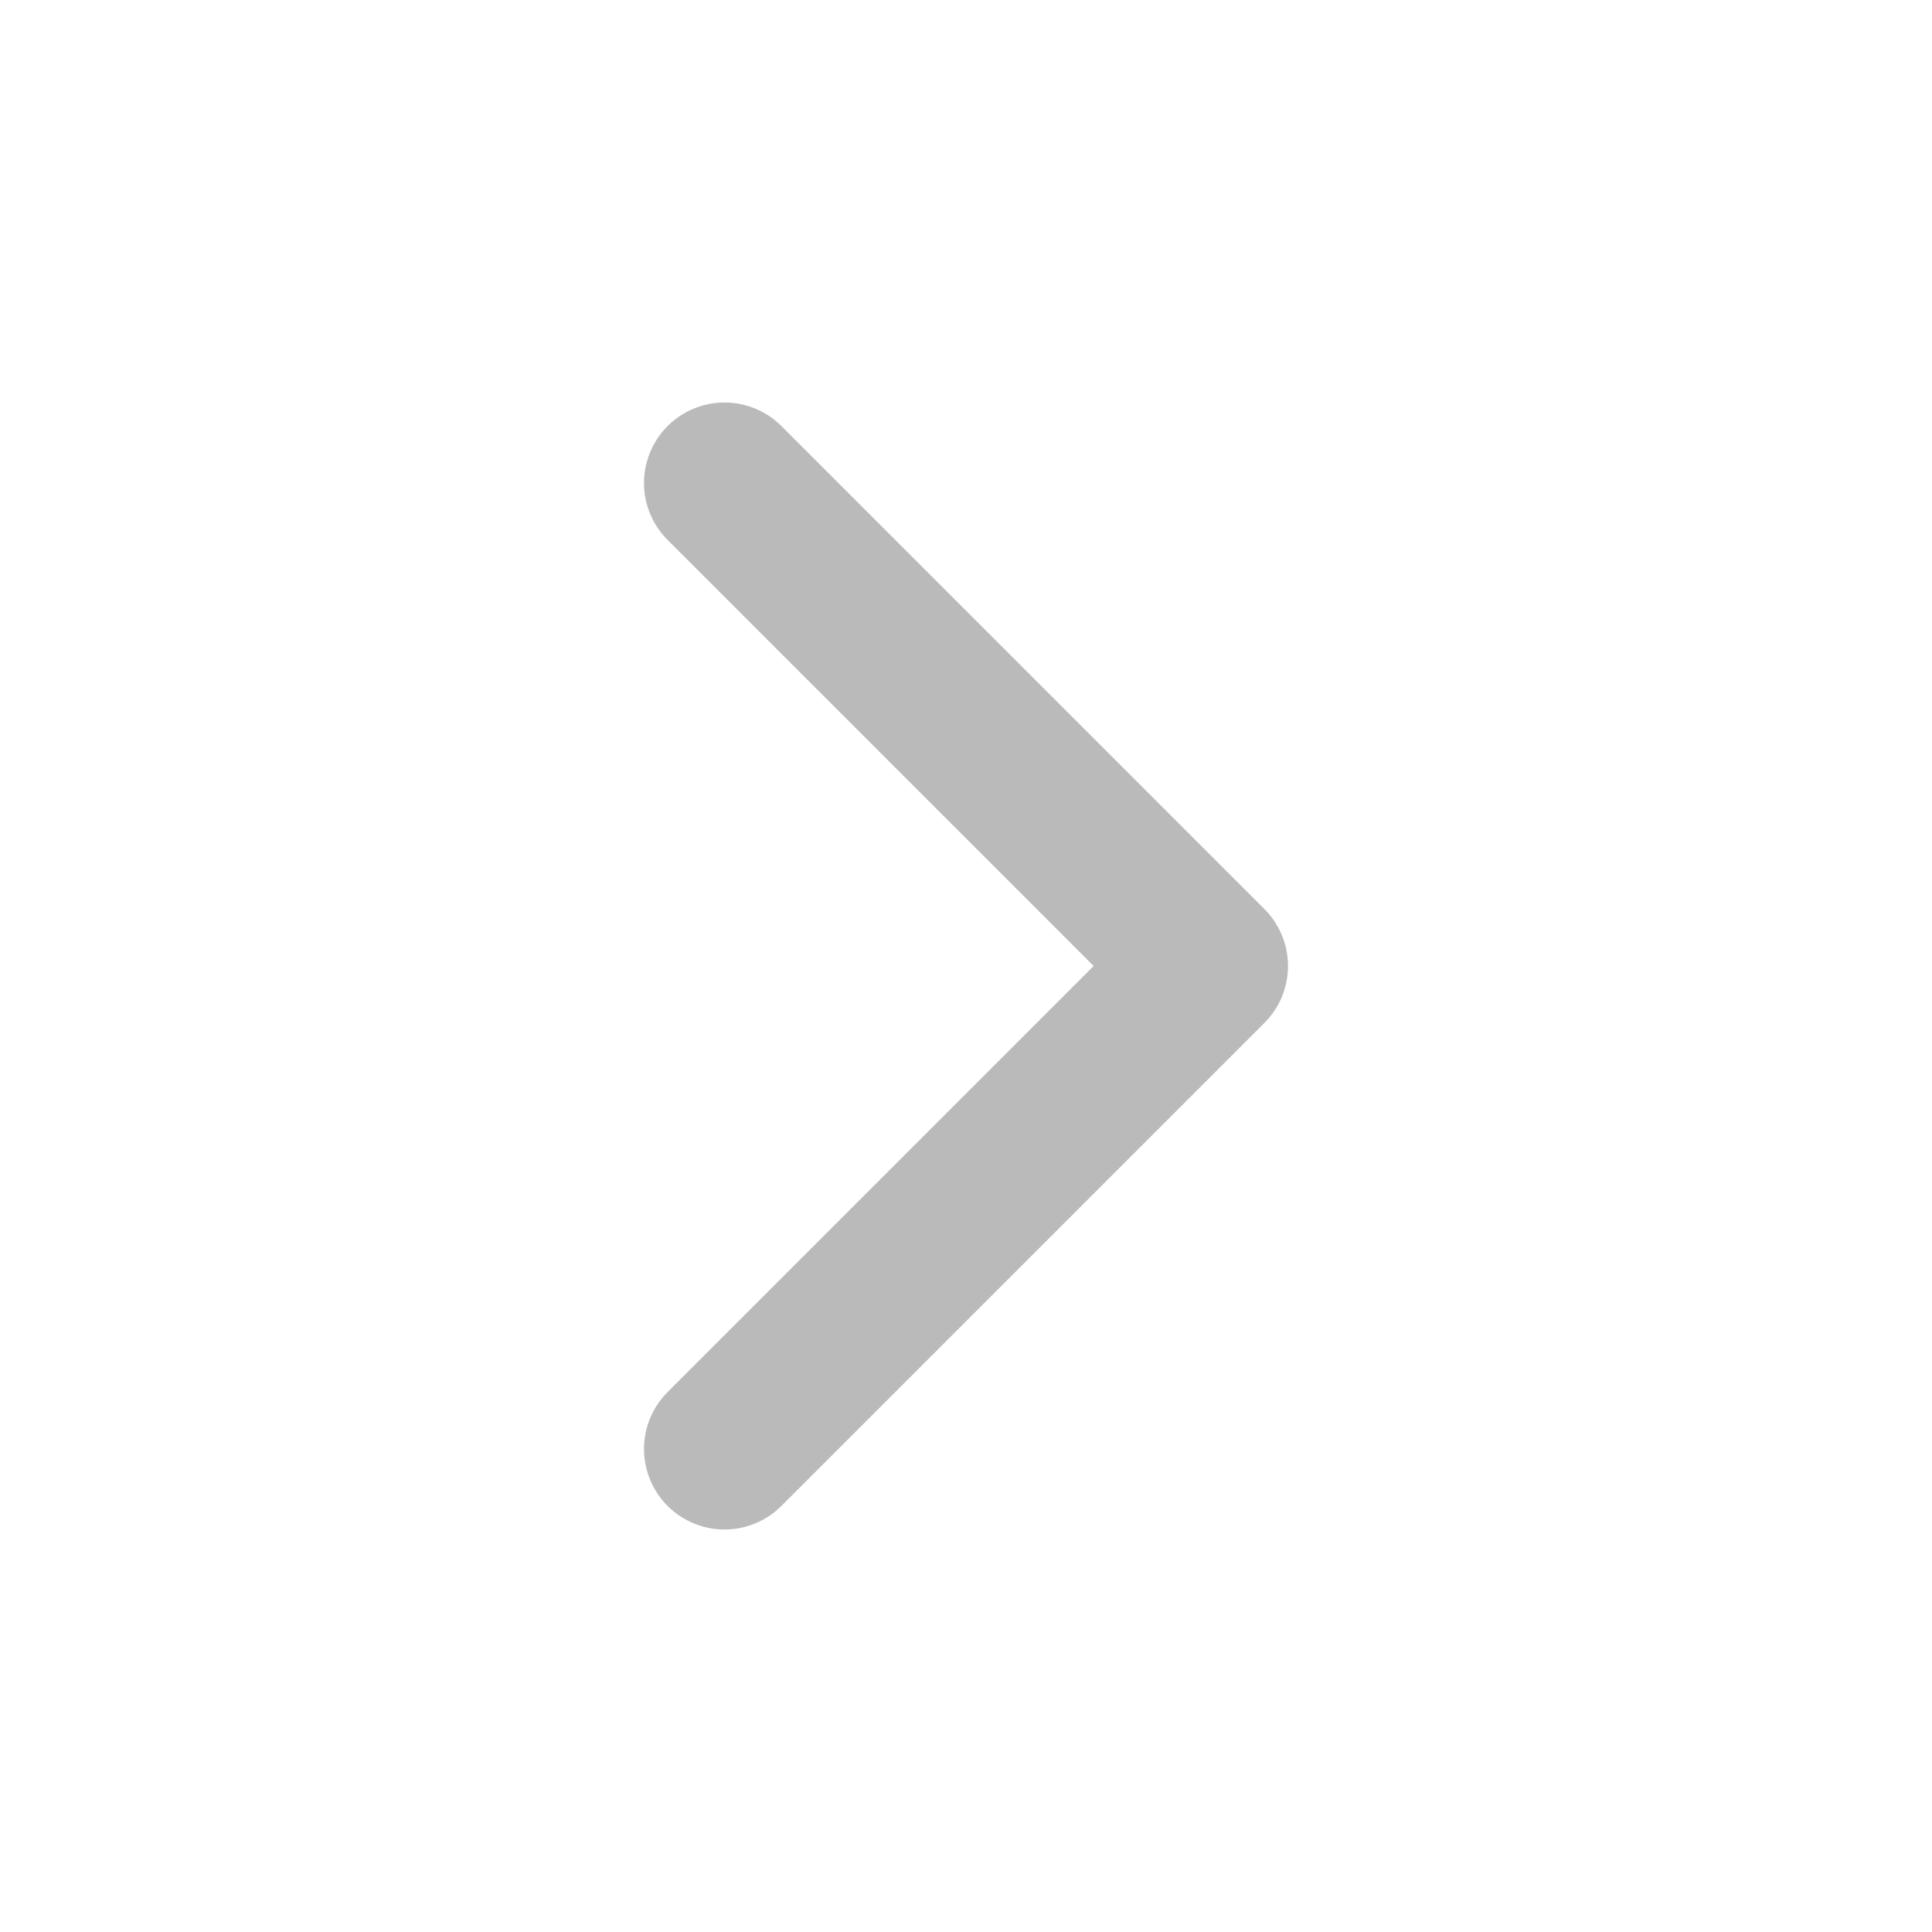
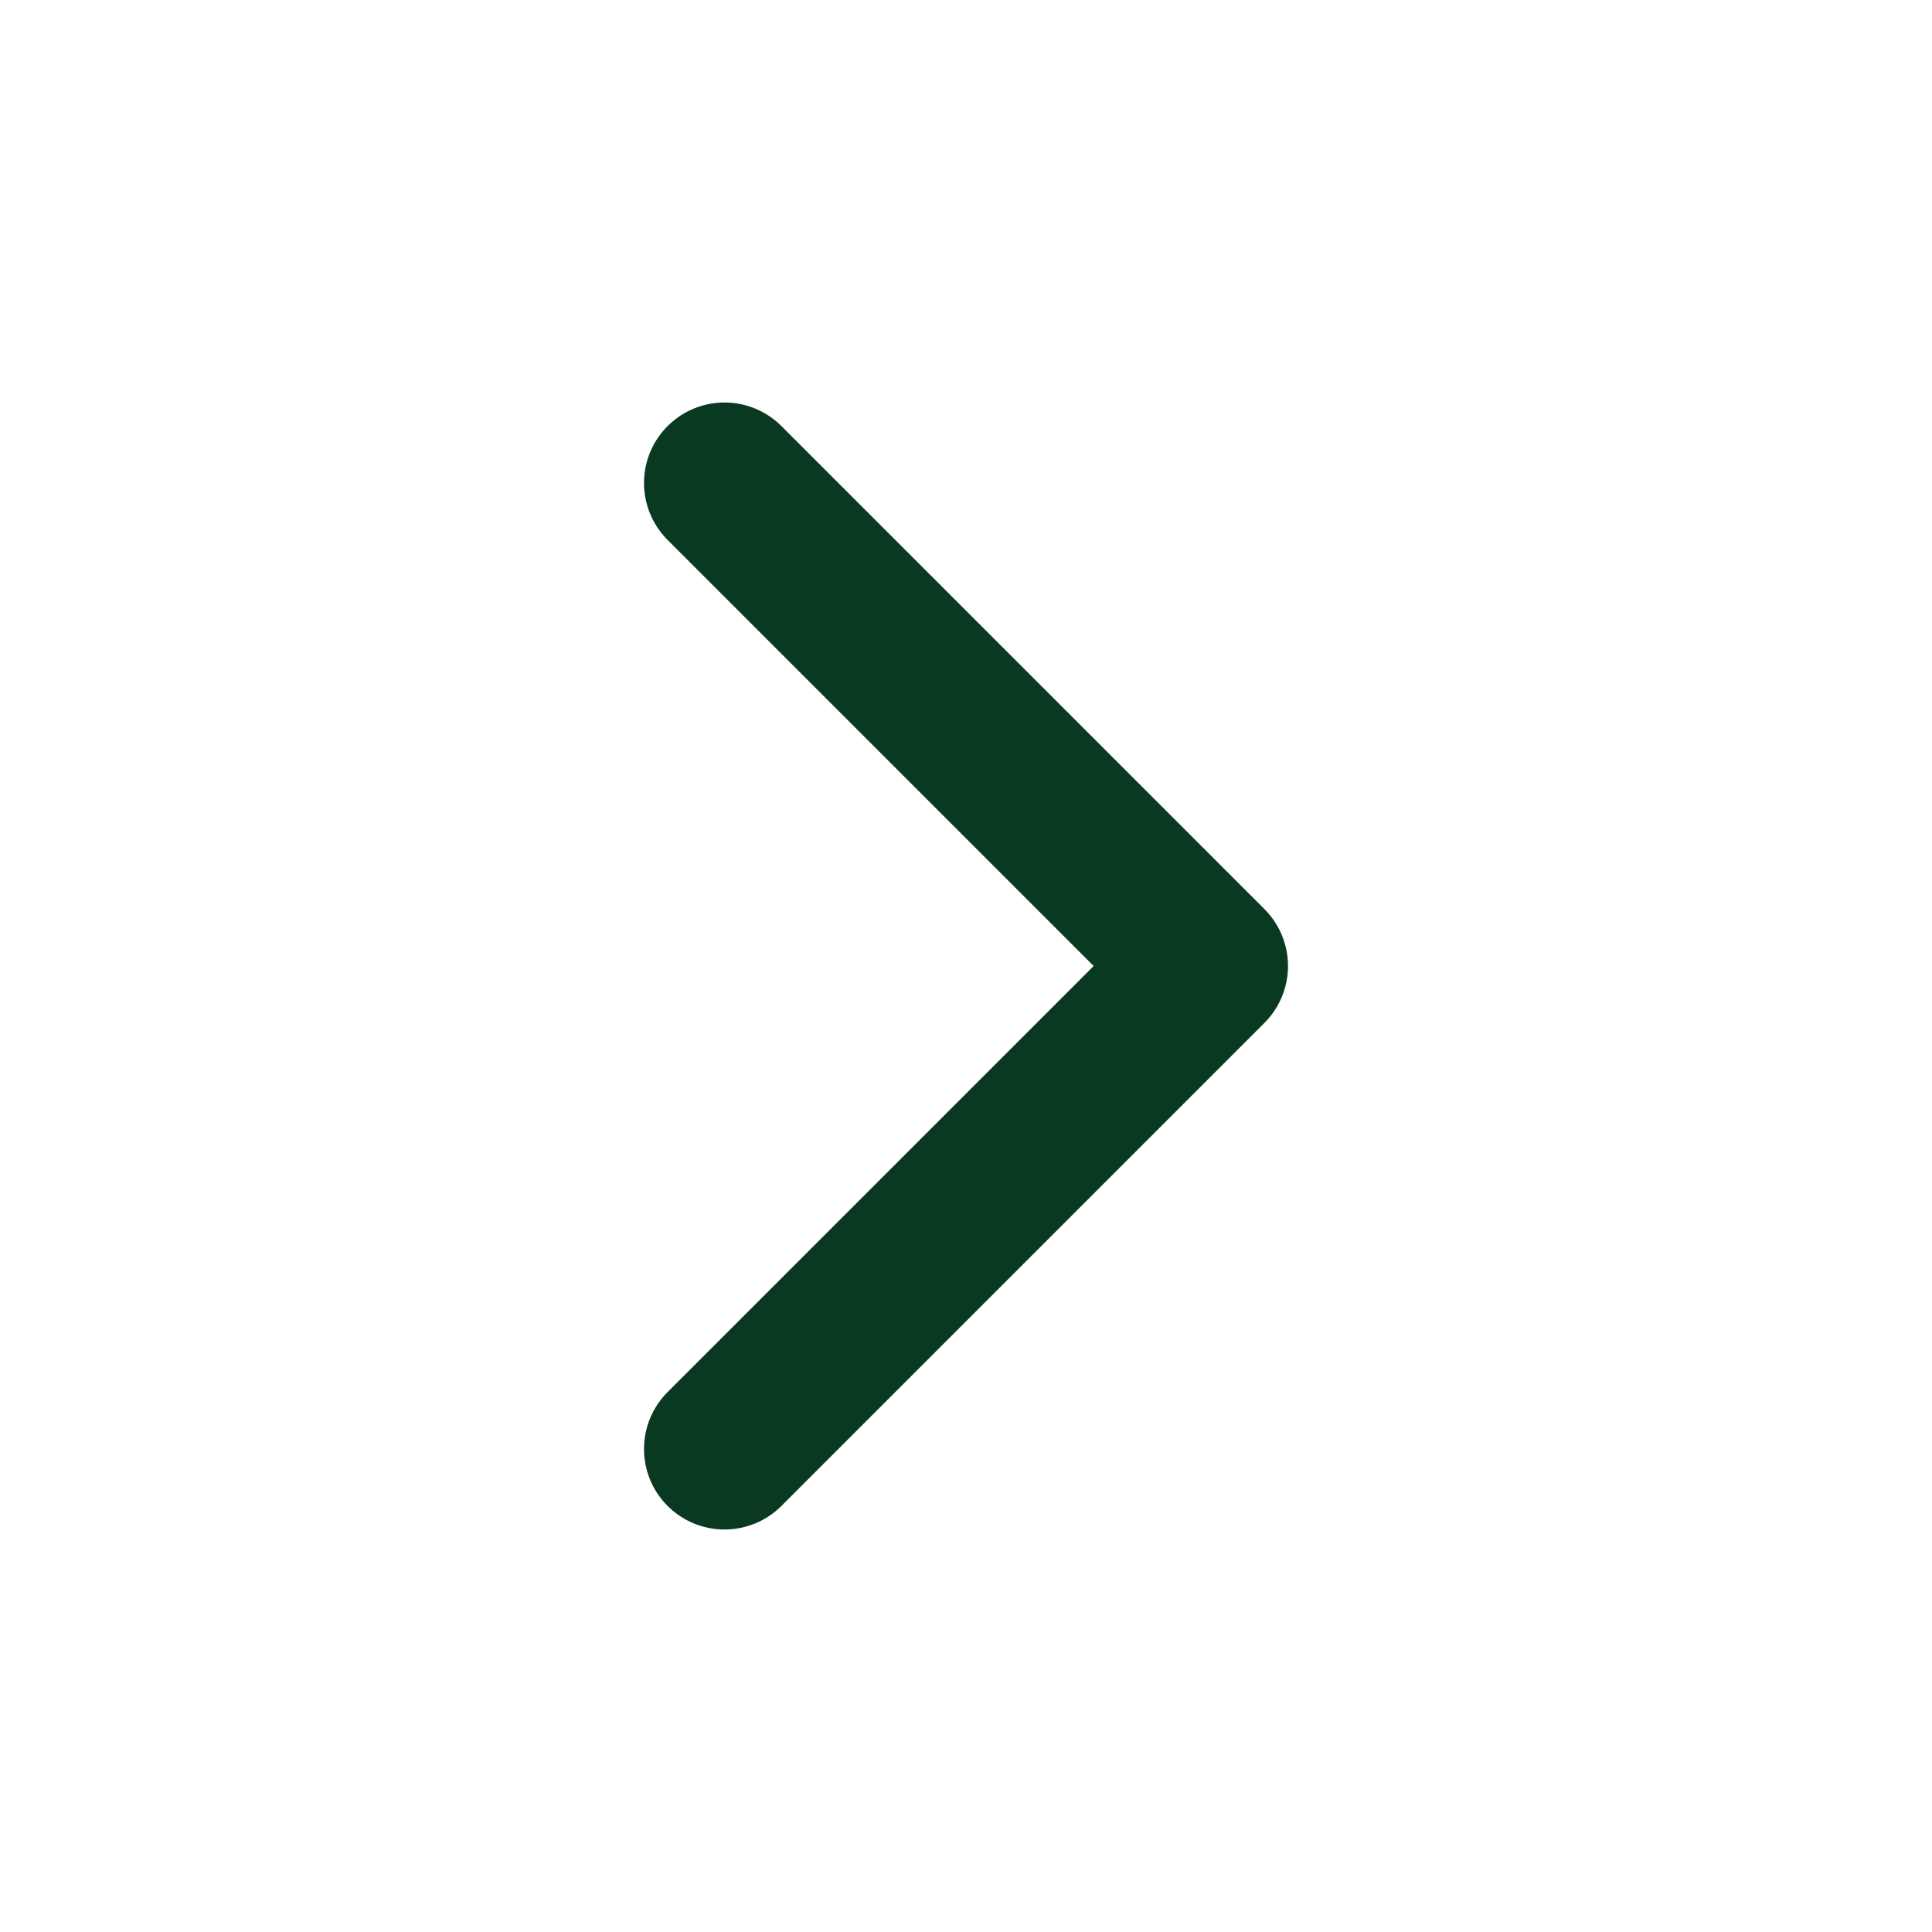
- <svg xmlns="http://www.w3.org/2000/svg" width="24" height="24" viewBox="0 0 24 24" fill="none" stroke="#BABABA" stroke-width="2" stroke-linecap="round" stroke-linejoin="round">
+ <svg xmlns="http://www.w3.org/2000/svg" width="24" height="24" viewBox="0 0 24 24" fill="none" stroke="#0A3922" stroke-width="2" stroke-linecap="round" stroke-linejoin="round">
  <polyline points="9 18 15 12 9 6" />
</svg>
